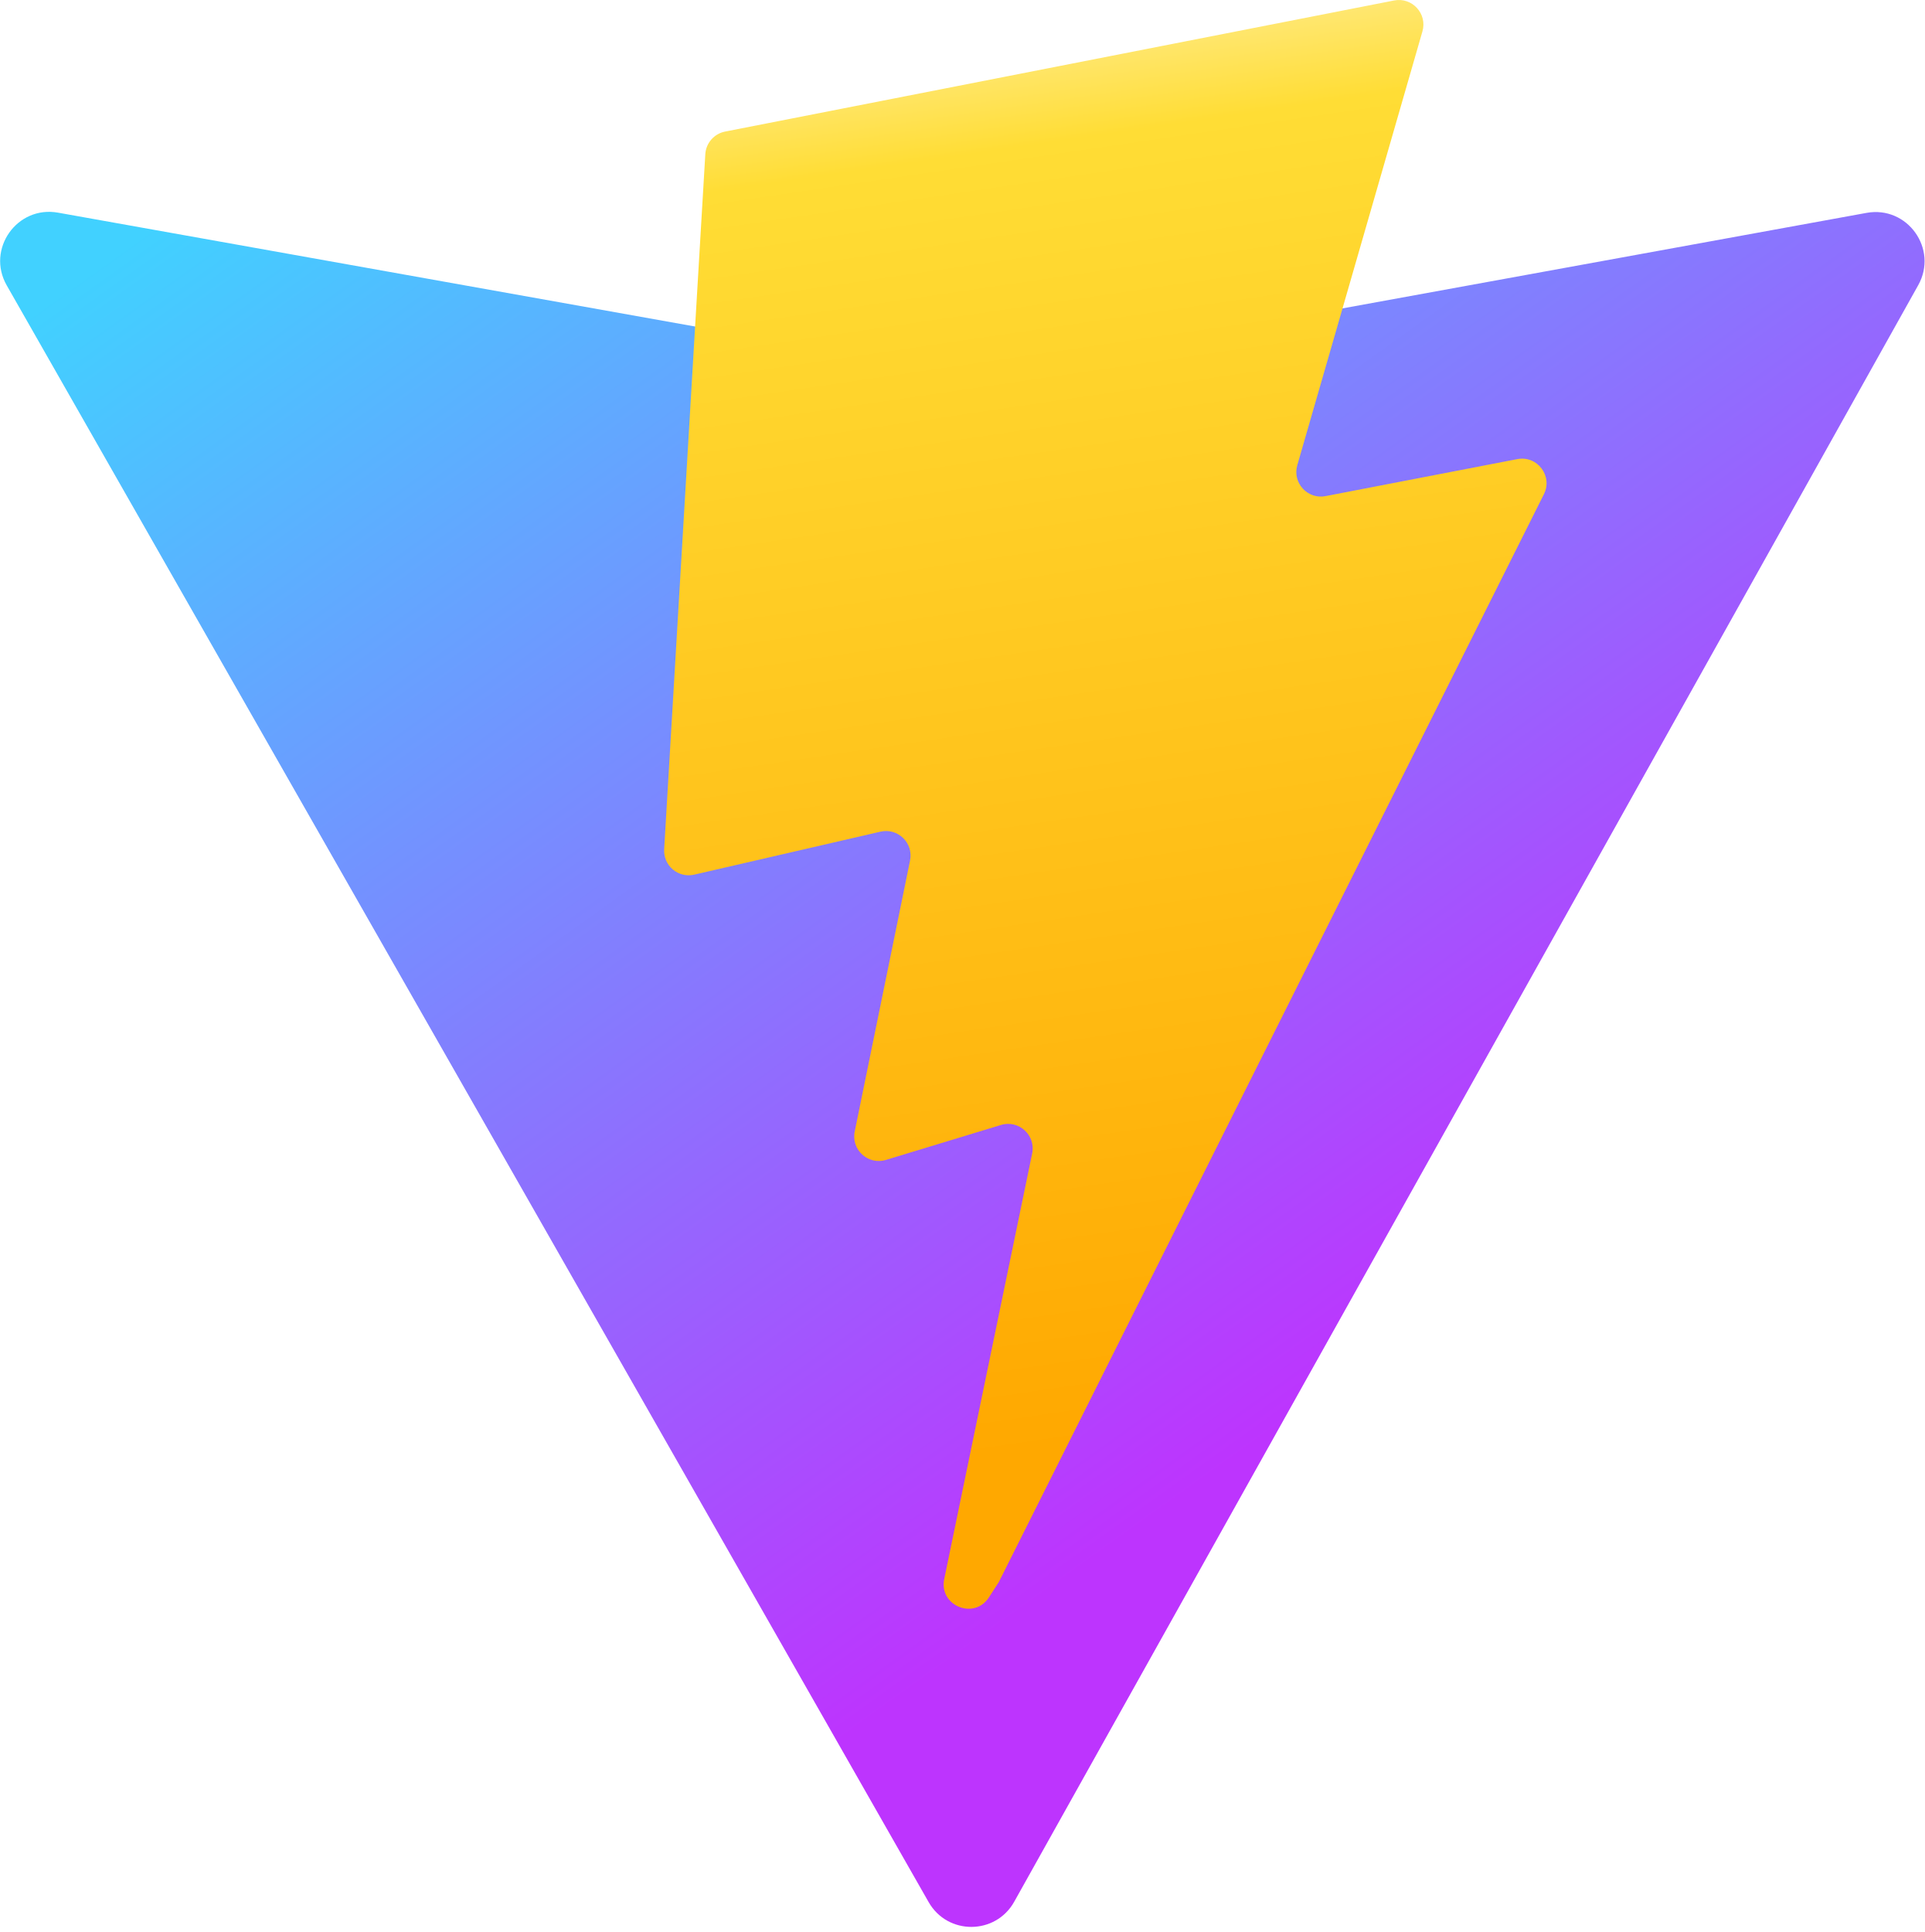
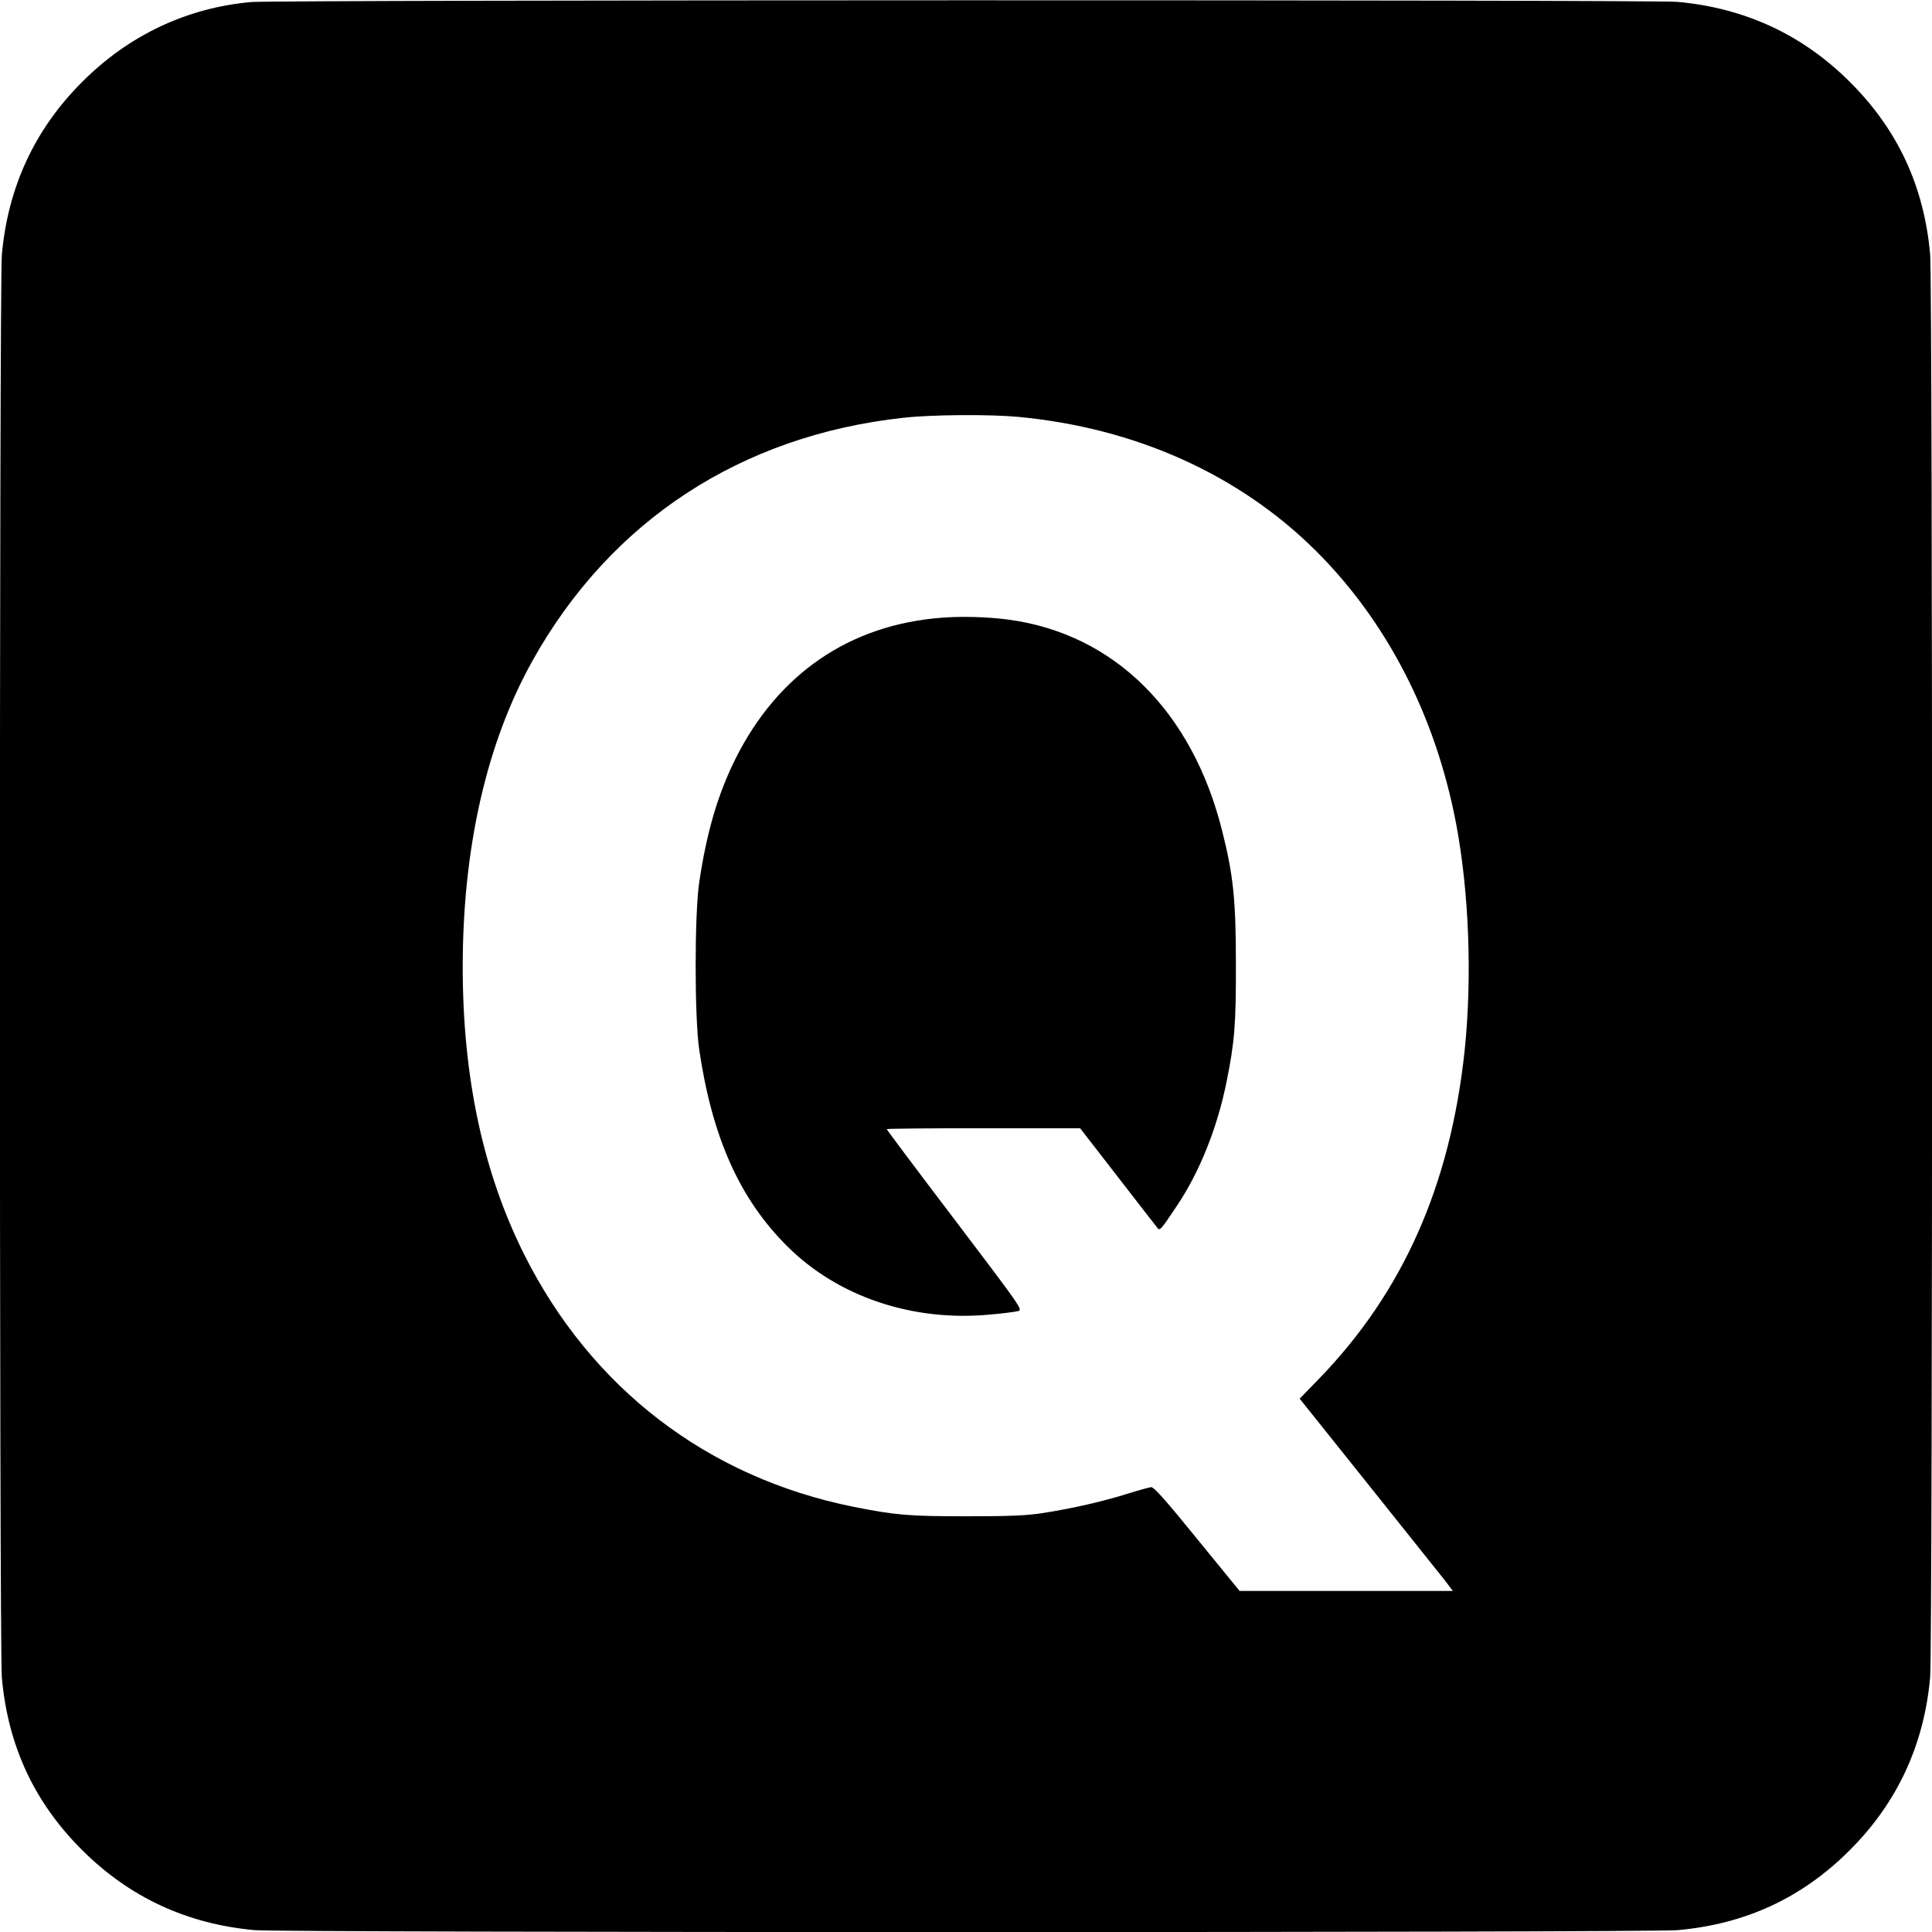
- <svg xmlns="http://www.w3.org/2000/svg" aria-hidden="true" role="img" class="iconify iconify--logos" width="31.88" height="32" preserveAspectRatio="xMidYMid meet" viewBox="0 0 256 257">
-   <defs>
-     <linearGradient id="IconifyId1813088fe1fbc01fb466" x1="-.828%" x2="57.636%" y1="7.652%" y2="78.411%">
-       <stop offset="0%" stop-color="#41D1FF" />
-       <stop offset="100%" stop-color="#BD34FE" />
-     </linearGradient>
-     <linearGradient id="IconifyId1813088fe1fbc01fb467" x1="43.376%" x2="50.316%" y1="2.242%" y2="89.03%">
-       <stop offset="0%" stop-color="#FFEA83" />
-       <stop offset="8.333%" stop-color="#FFDD35" />
-       <stop offset="100%" stop-color="#FFA800" />
-     </linearGradient>
-   </defs>
-   <path fill="url(#IconifyId1813088fe1fbc01fb466)" d="M255.153 37.938L134.897 252.976c-2.483 4.44-8.862 4.466-11.382.048L.875 37.958c-2.746-4.814 1.371-10.646 6.827-9.67l120.385 21.517a6.537 6.537 0 0 0 2.322-.004l117.867-21.483c5.438-.991 9.574 4.796 6.877 9.62Z" />
-   <path fill="url(#IconifyId1813088fe1fbc01fb467)" d="M185.432.063L96.44 17.501a3.268 3.268 0 0 0-2.634 3.014l-5.474 92.456a3.268 3.268 0 0 0 3.997 3.378l24.777-5.718c2.318-.535 4.413 1.507 3.936 3.838l-7.361 36.047c-.495 2.426 1.782 4.5 4.151 3.78l15.304-4.649c2.372-.72 4.652 1.36 4.15 3.788l-11.698 56.621c-.732 3.542 3.979 5.473 5.943 2.437l1.313-2.028l72.516-144.72c1.215-2.423-.88-5.186-3.54-4.672l-25.505 4.922c-2.396.462-4.435-1.77-3.759-4.114l16.646-57.705c.677-2.35-1.37-4.583-3.769-4.113Z" />
+ <svg xmlns="http://www.w3.org/2000/svg" version="1.0" width="1048pt" height="1048pt" viewBox="0 0 1048 1048" preserveAspectRatio="xMidYMid meet">
+   <g transform="translate(0,1048) scale(0.1,-0.1)" fill="#000000" stroke="none">
+     <path d="M1363 10469 c-349 -31 -665 -180 -918 -434 -257 -257 -402 -570 -435 -937 -14 -157 -14 -7561 0 -7718 33 -369 175 -676 435 -935 257 -257 570 -402 937 -435 157 -14 7561 -14 7718 0 369 33 676 175 935 435 257 257 402 570 435 937 14 157 14 7561 0 7718 -33 369 -175 676 -435 935 -257 257 -570 402 -937 435 -138 12 -7597 11 -7735 -1z m4157 -2250 c636 -59 1198 -311 1615 -724 388 -385 653 -899 764 -1485 70 -372 87 -830 46 -1227 -78 -734 -335 -1313 -792 -1784 l-103 -106 371 -464 c204 -255 391 -490 416 -521 l44 -58 -578 0 -579 0 -230 282 c-169 208 -235 283 -250 281 -10 -1 -68 -17 -129 -36 -130 -41 -296 -79 -455 -104 -91 -14 -176 -18 -415 -18 -315 0 -386 6 -613 51 -794 159 -1426 644 -1790 1372 -222 445 -332 960 -332 1557 0 647 130 1216 378 1660 424 760 1131 1223 2014 1319 152 17 465 19 618 5z" />
+     <path d="M5105 7129 c-498 -39 -885 -305 -1115 -764 -96 -193 -156 -396 -197 -670 -26 -173 -26 -736 0 -910 71 -478 220 -810 479 -1067 274 -272 677 -408 1096 -369 70 6 139 15 154 19 27 7 21 15 -342 494 -204 268 -370 490 -370 493 0 3 236 5 524 5 l525 0 203 -262 c112 -144 208 -269 215 -277 14 -19 17 -17 109 121 122 183 217 420 267 668 44 216 52 314 51 645 0 342 -14 479 -74 716 -162 651 -587 1071 -1160 1148 -114 15 -254 19 -365 10z" />
+   </g>
</svg>
